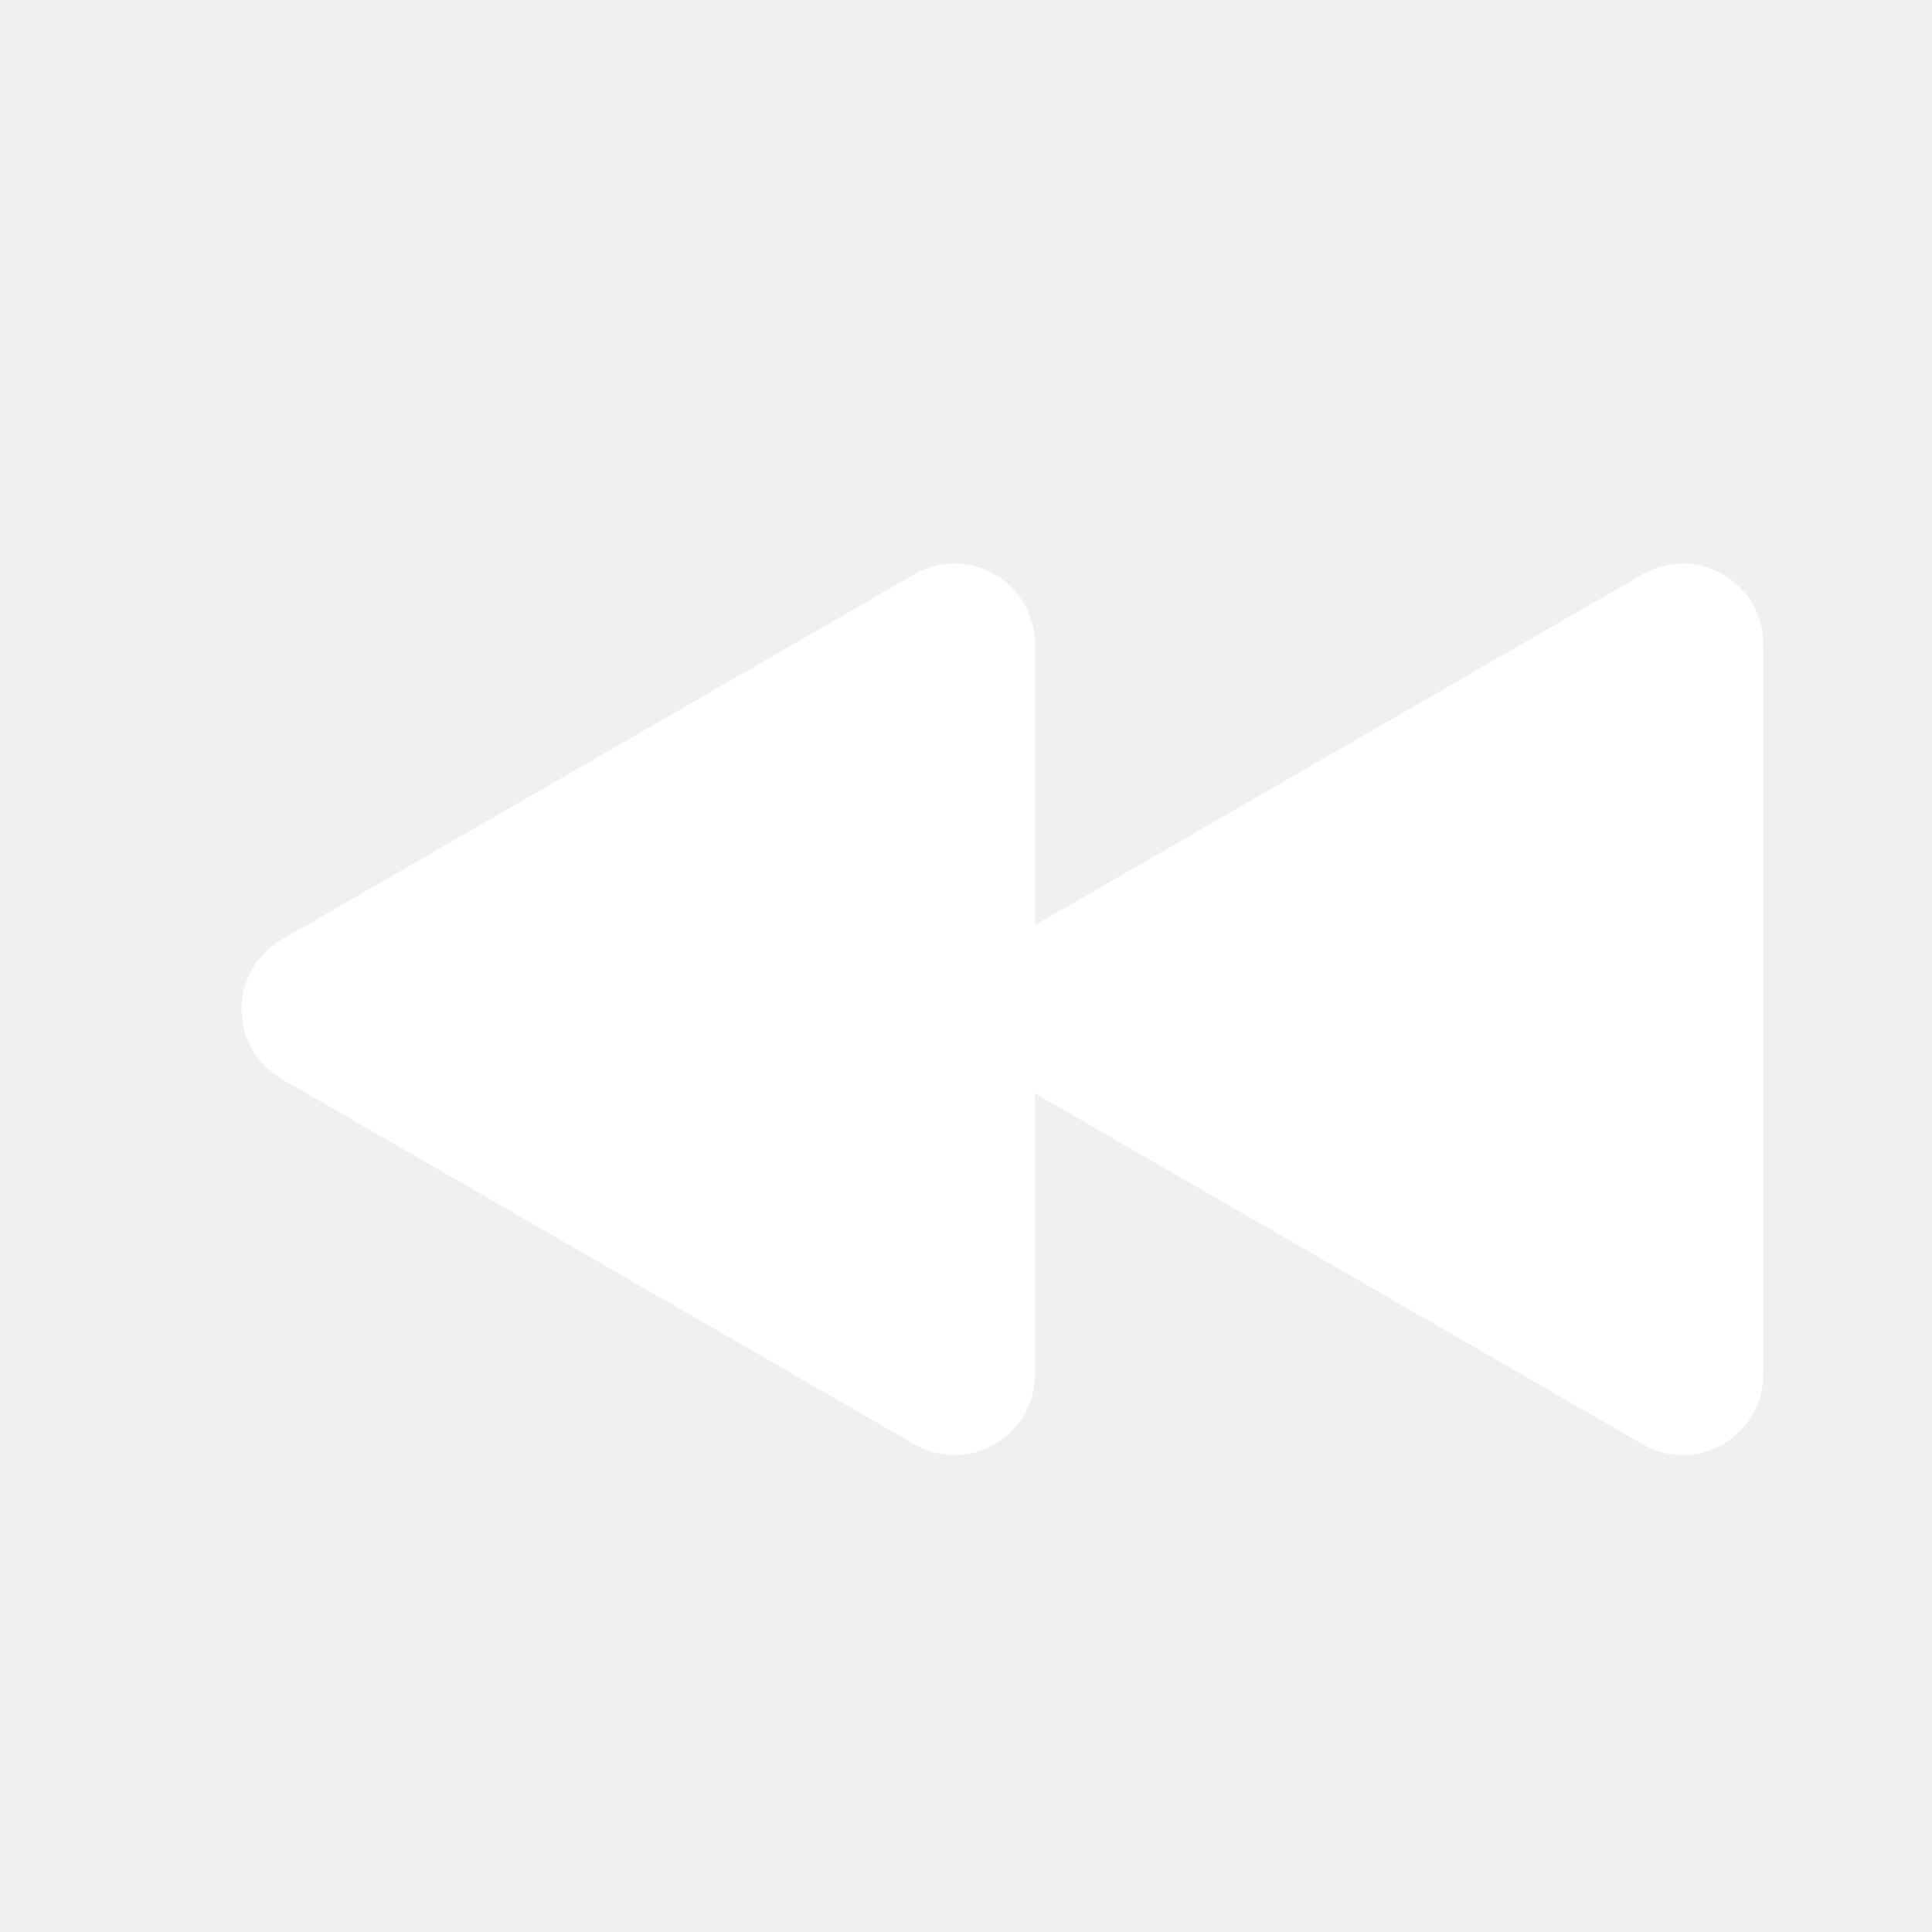
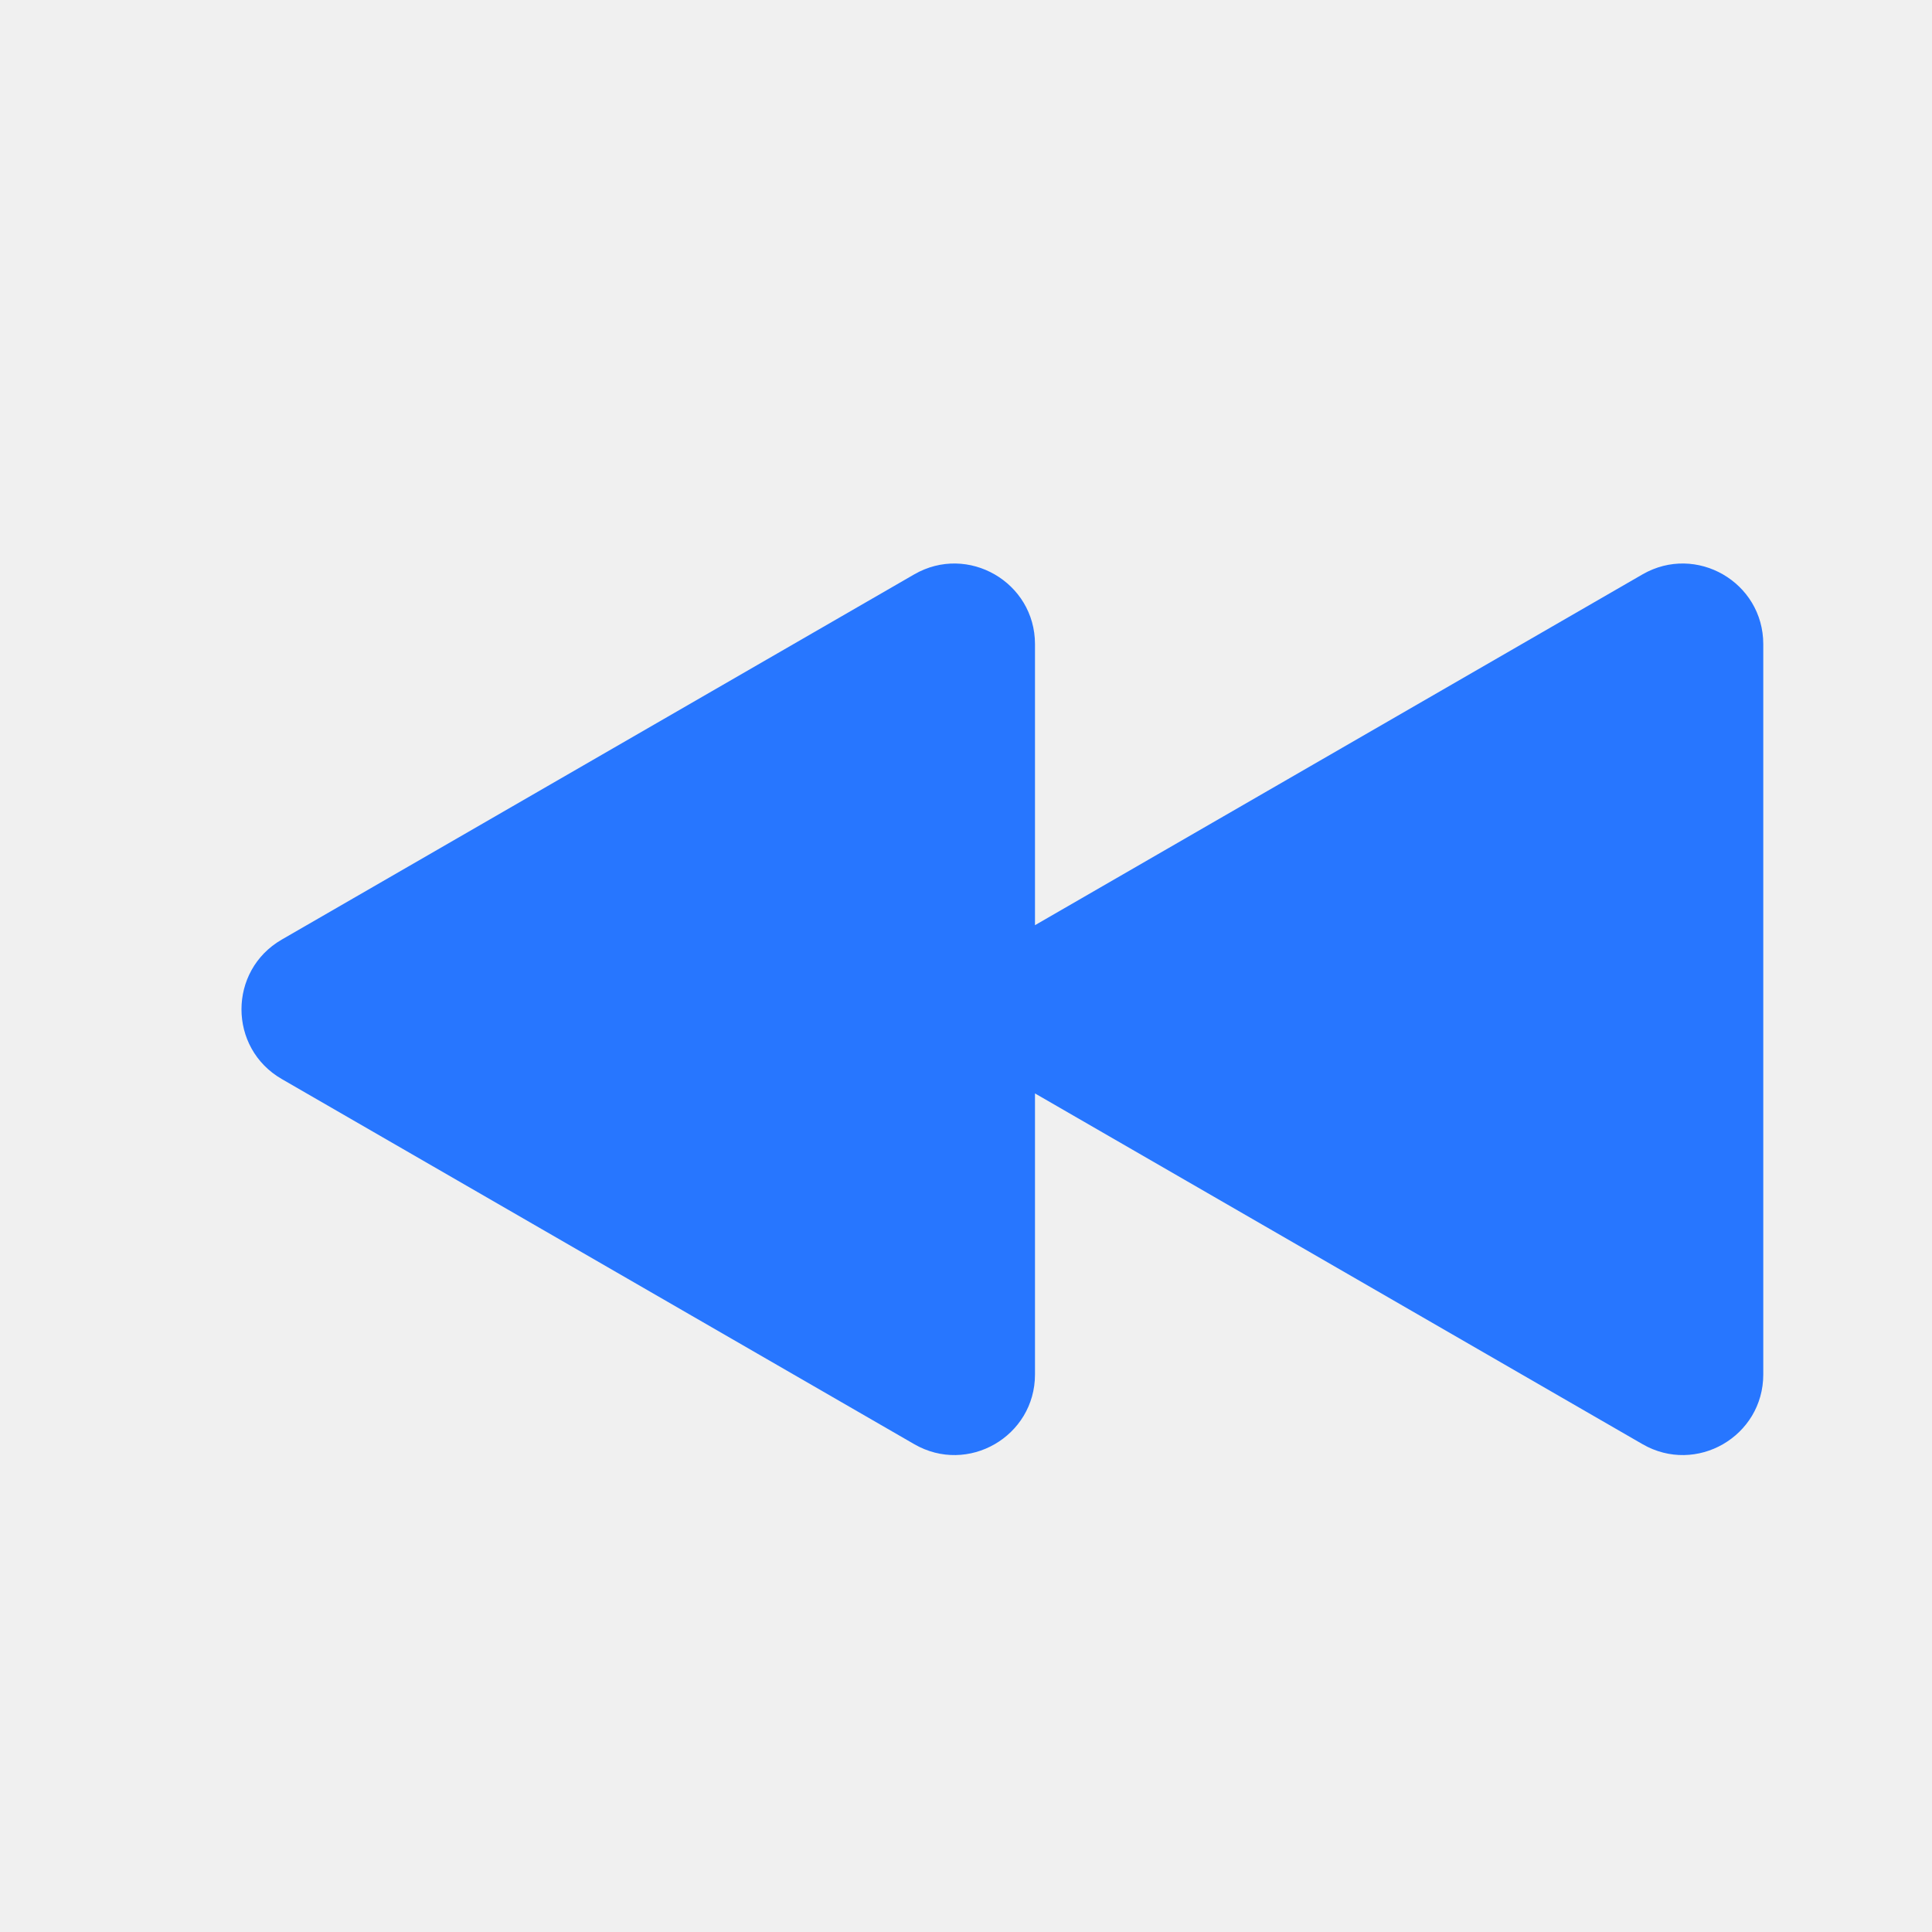
<svg xmlns="http://www.w3.org/2000/svg" width="800px" height="800px" viewBox="0 0 24 24" fill="none">
-   <path fill-rule="evenodd" clip-rule="evenodd" d="M12.857 11.493L20.404 7.135C21.071 6.751 21.904 7.232 21.904 8.002L21.904 17.074C21.904 17.844 21.071 18.325 20.404 17.94L12.857 13.583L12.857 17.074C12.857 17.844 12.023 18.325 11.357 17.94L3.5 13.404C2.833 13.019 2.833 12.057 3.5 11.672L11.357 7.135C12.023 6.751 12.857 7.232 12.857 8.002L12.857 11.493Z" fill="#FFFFFF" />
+   <path fill-rule="evenodd" clip-rule="evenodd" d="M12.857 11.493L20.404 7.135C21.071 6.751 21.904 7.232 21.904 8.002L21.904 17.074C21.904 17.844 21.071 18.325 20.404 17.94L12.857 13.583L12.857 17.074C12.857 17.844 12.023 18.325 11.357 17.94L3.5 13.404C2.833 13.019 2.833 12.057 3.5 11.672L11.357 7.135C12.023 6.751 12.857 7.232 12.857 8.002L12.857 11.493Z" fill="#2776ff" />
</svg>
